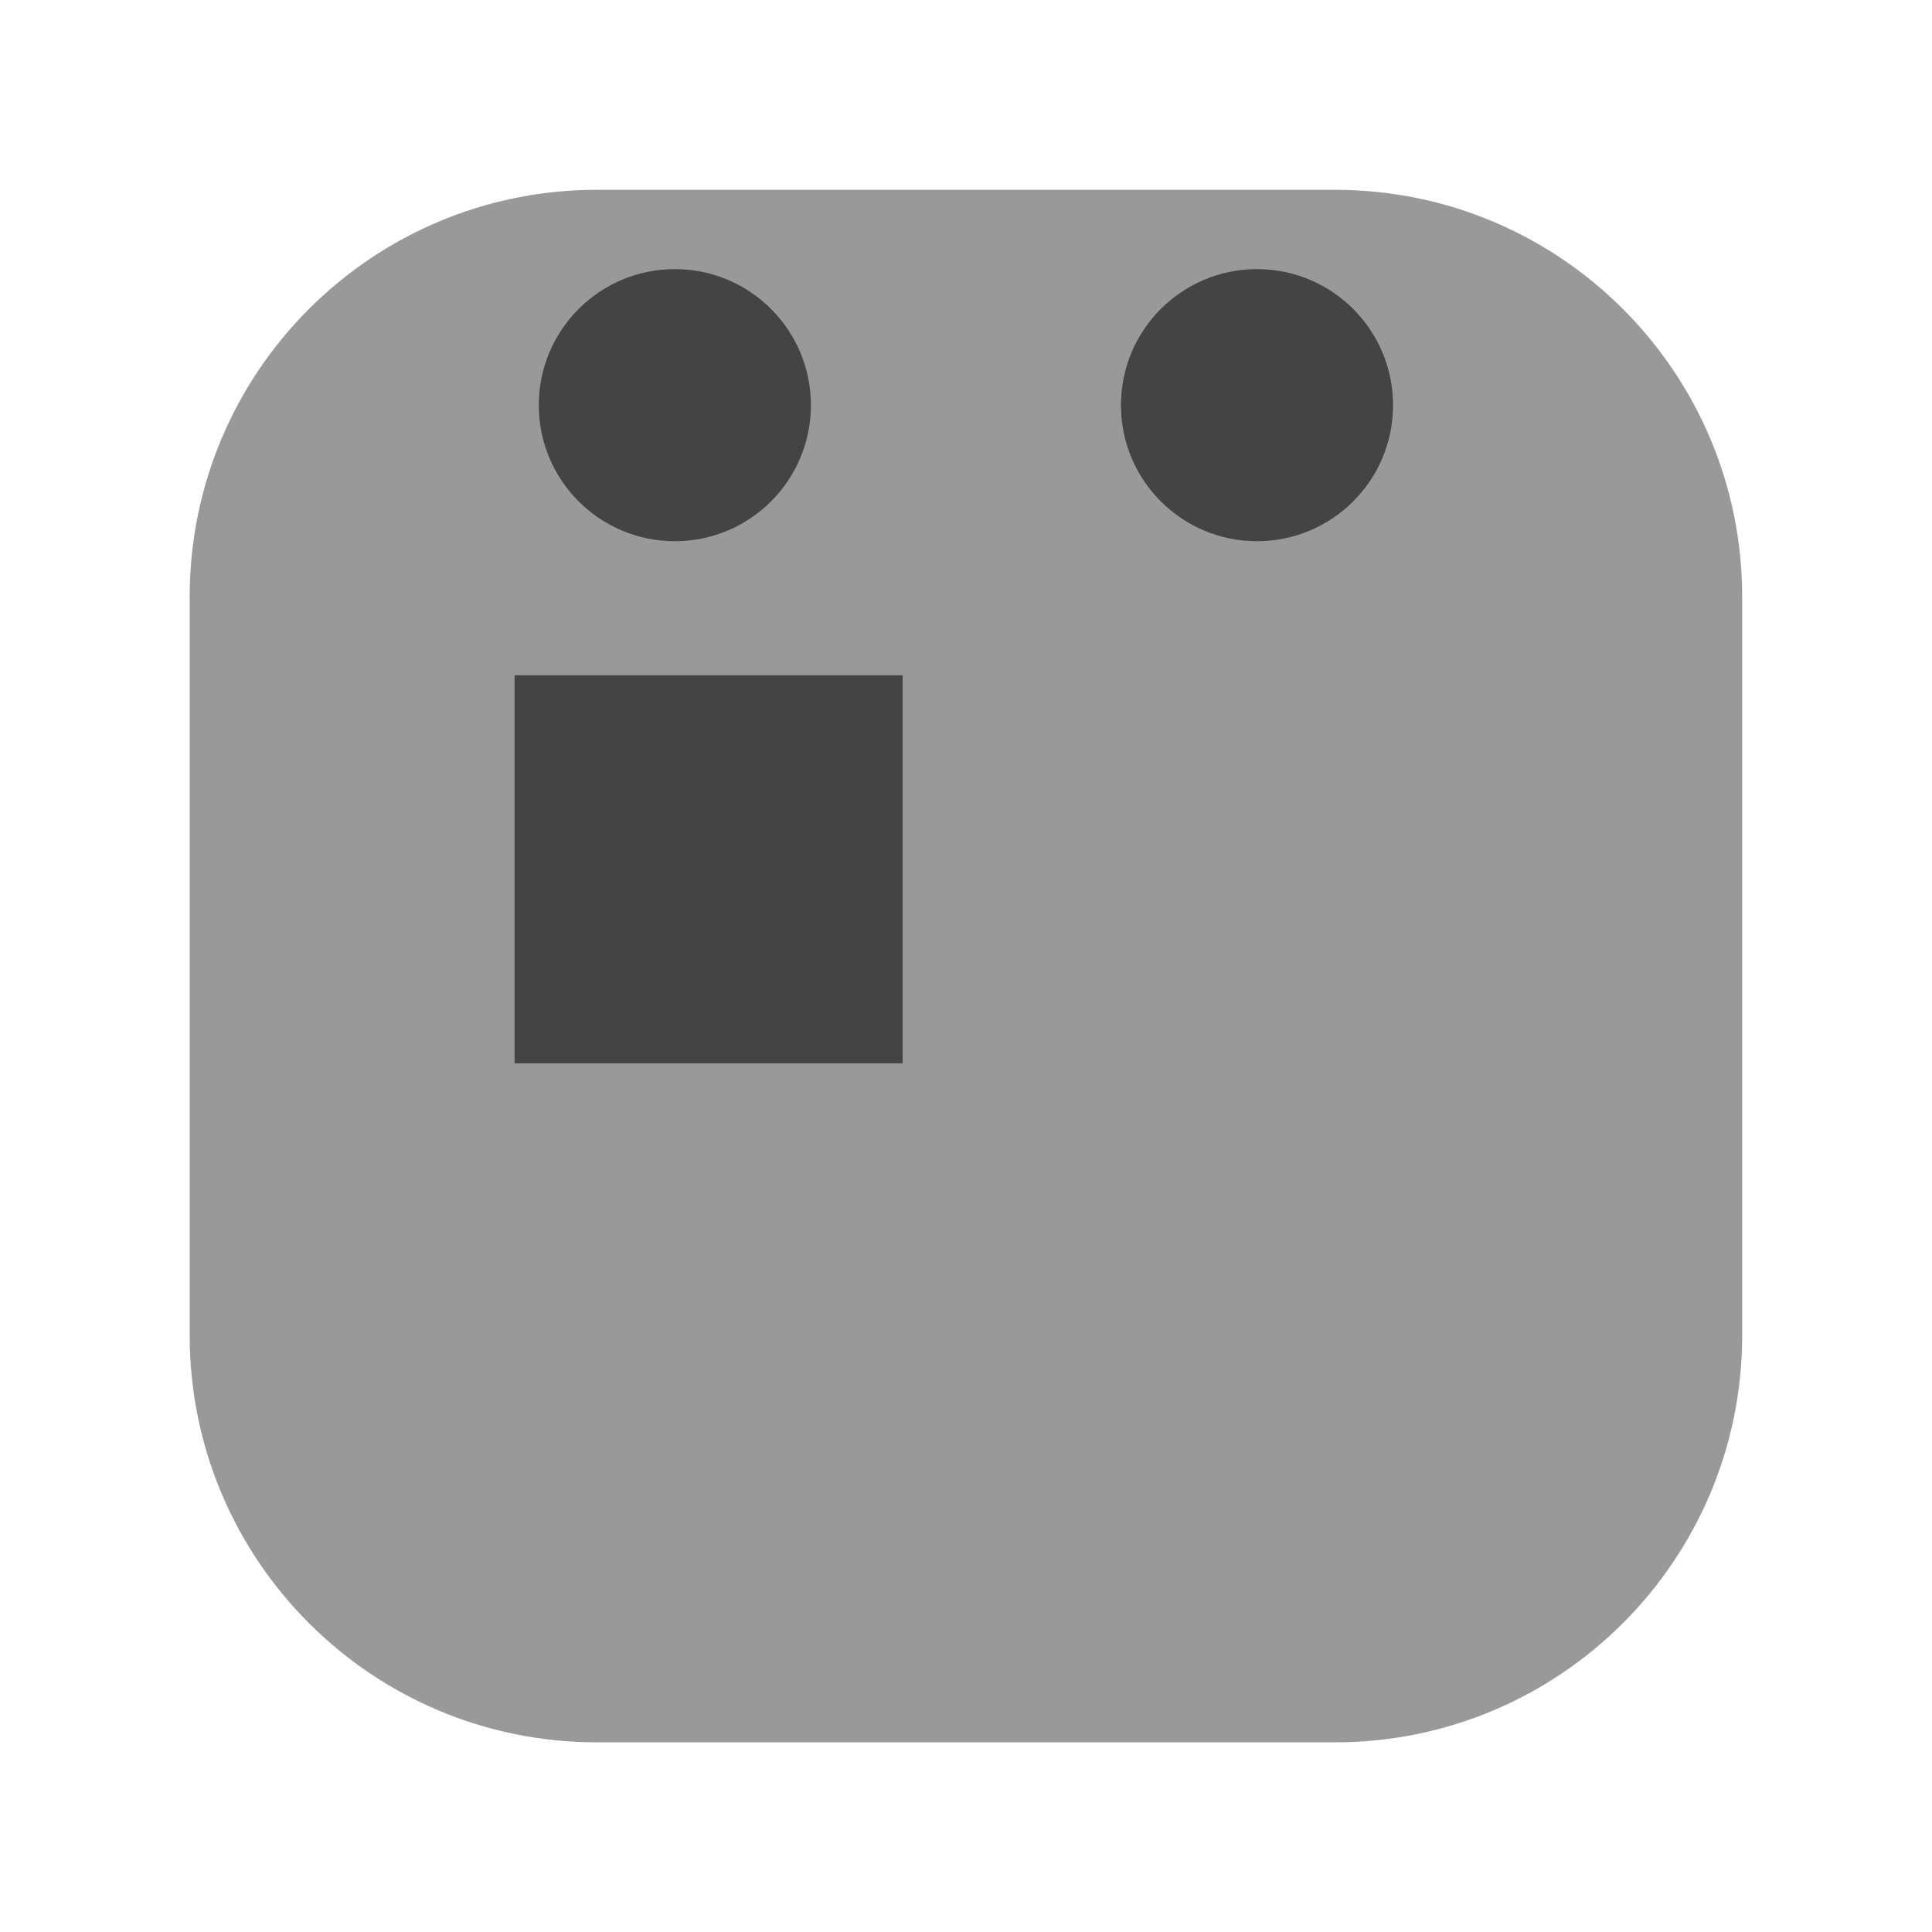
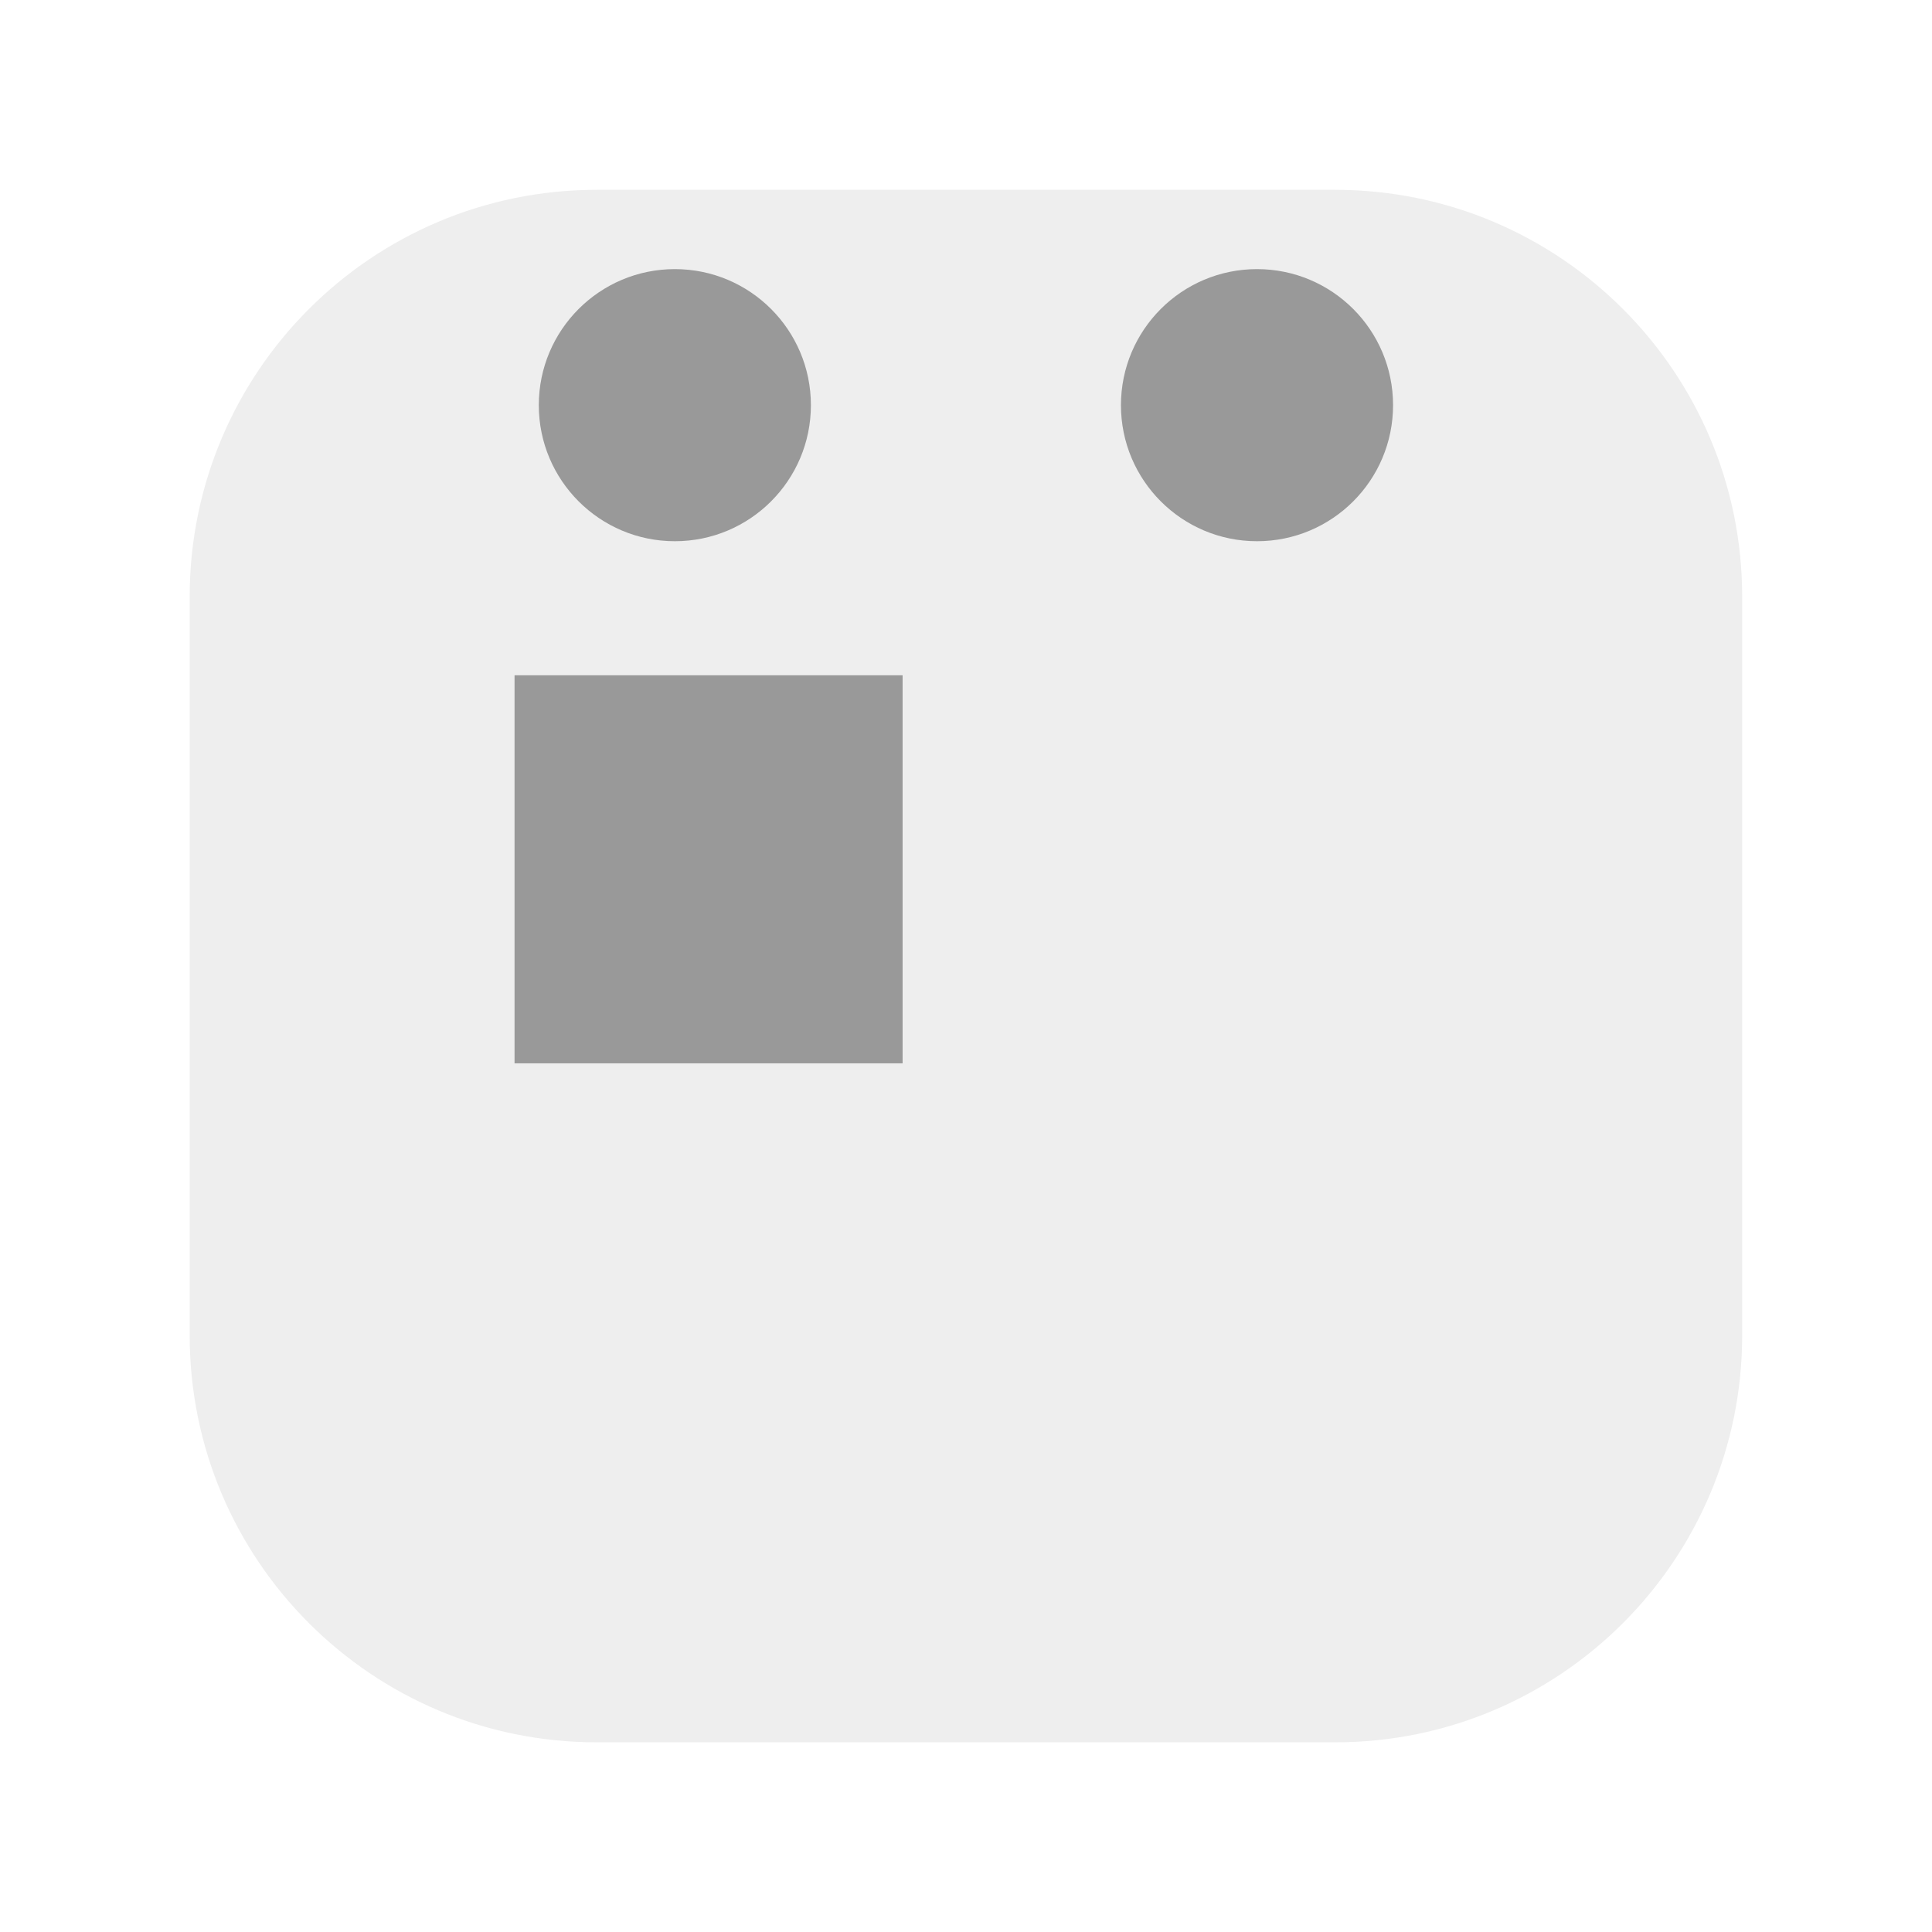
<svg xmlns="http://www.w3.org/2000/svg" width="512" height="512" viewBox="0 0 135.47 135.47">
  <g transform="translate(0 -161.53)">
-     <rect width="108.86" height="108.86" x="13.3" y="174.84" ry="28.54" fill="#999" />
-     <circle cx="47.32" cy="189.94" r="9.54" fill="#444" />
-     <circle cx="88.14" cy="189.94" r="9.54" fill="#444" />
-     <path fill="#444" d="M36.08 208.88h27.21v27.21H36.08z" />
+     <rect width="108.86" height="108.86" x="13.3" y="174.84" ry="28.54" fill="#eee" />
+     <circle cx="47.32" cy="189.94" r="9.54" fill="#999" />
+     <circle cx="88.14" cy="189.94" r="9.54" fill="#999" />
+     <path fill="#999" d="M36.08 208.88h27.21v27.21H36.08z" />
  </g>
</svg>
